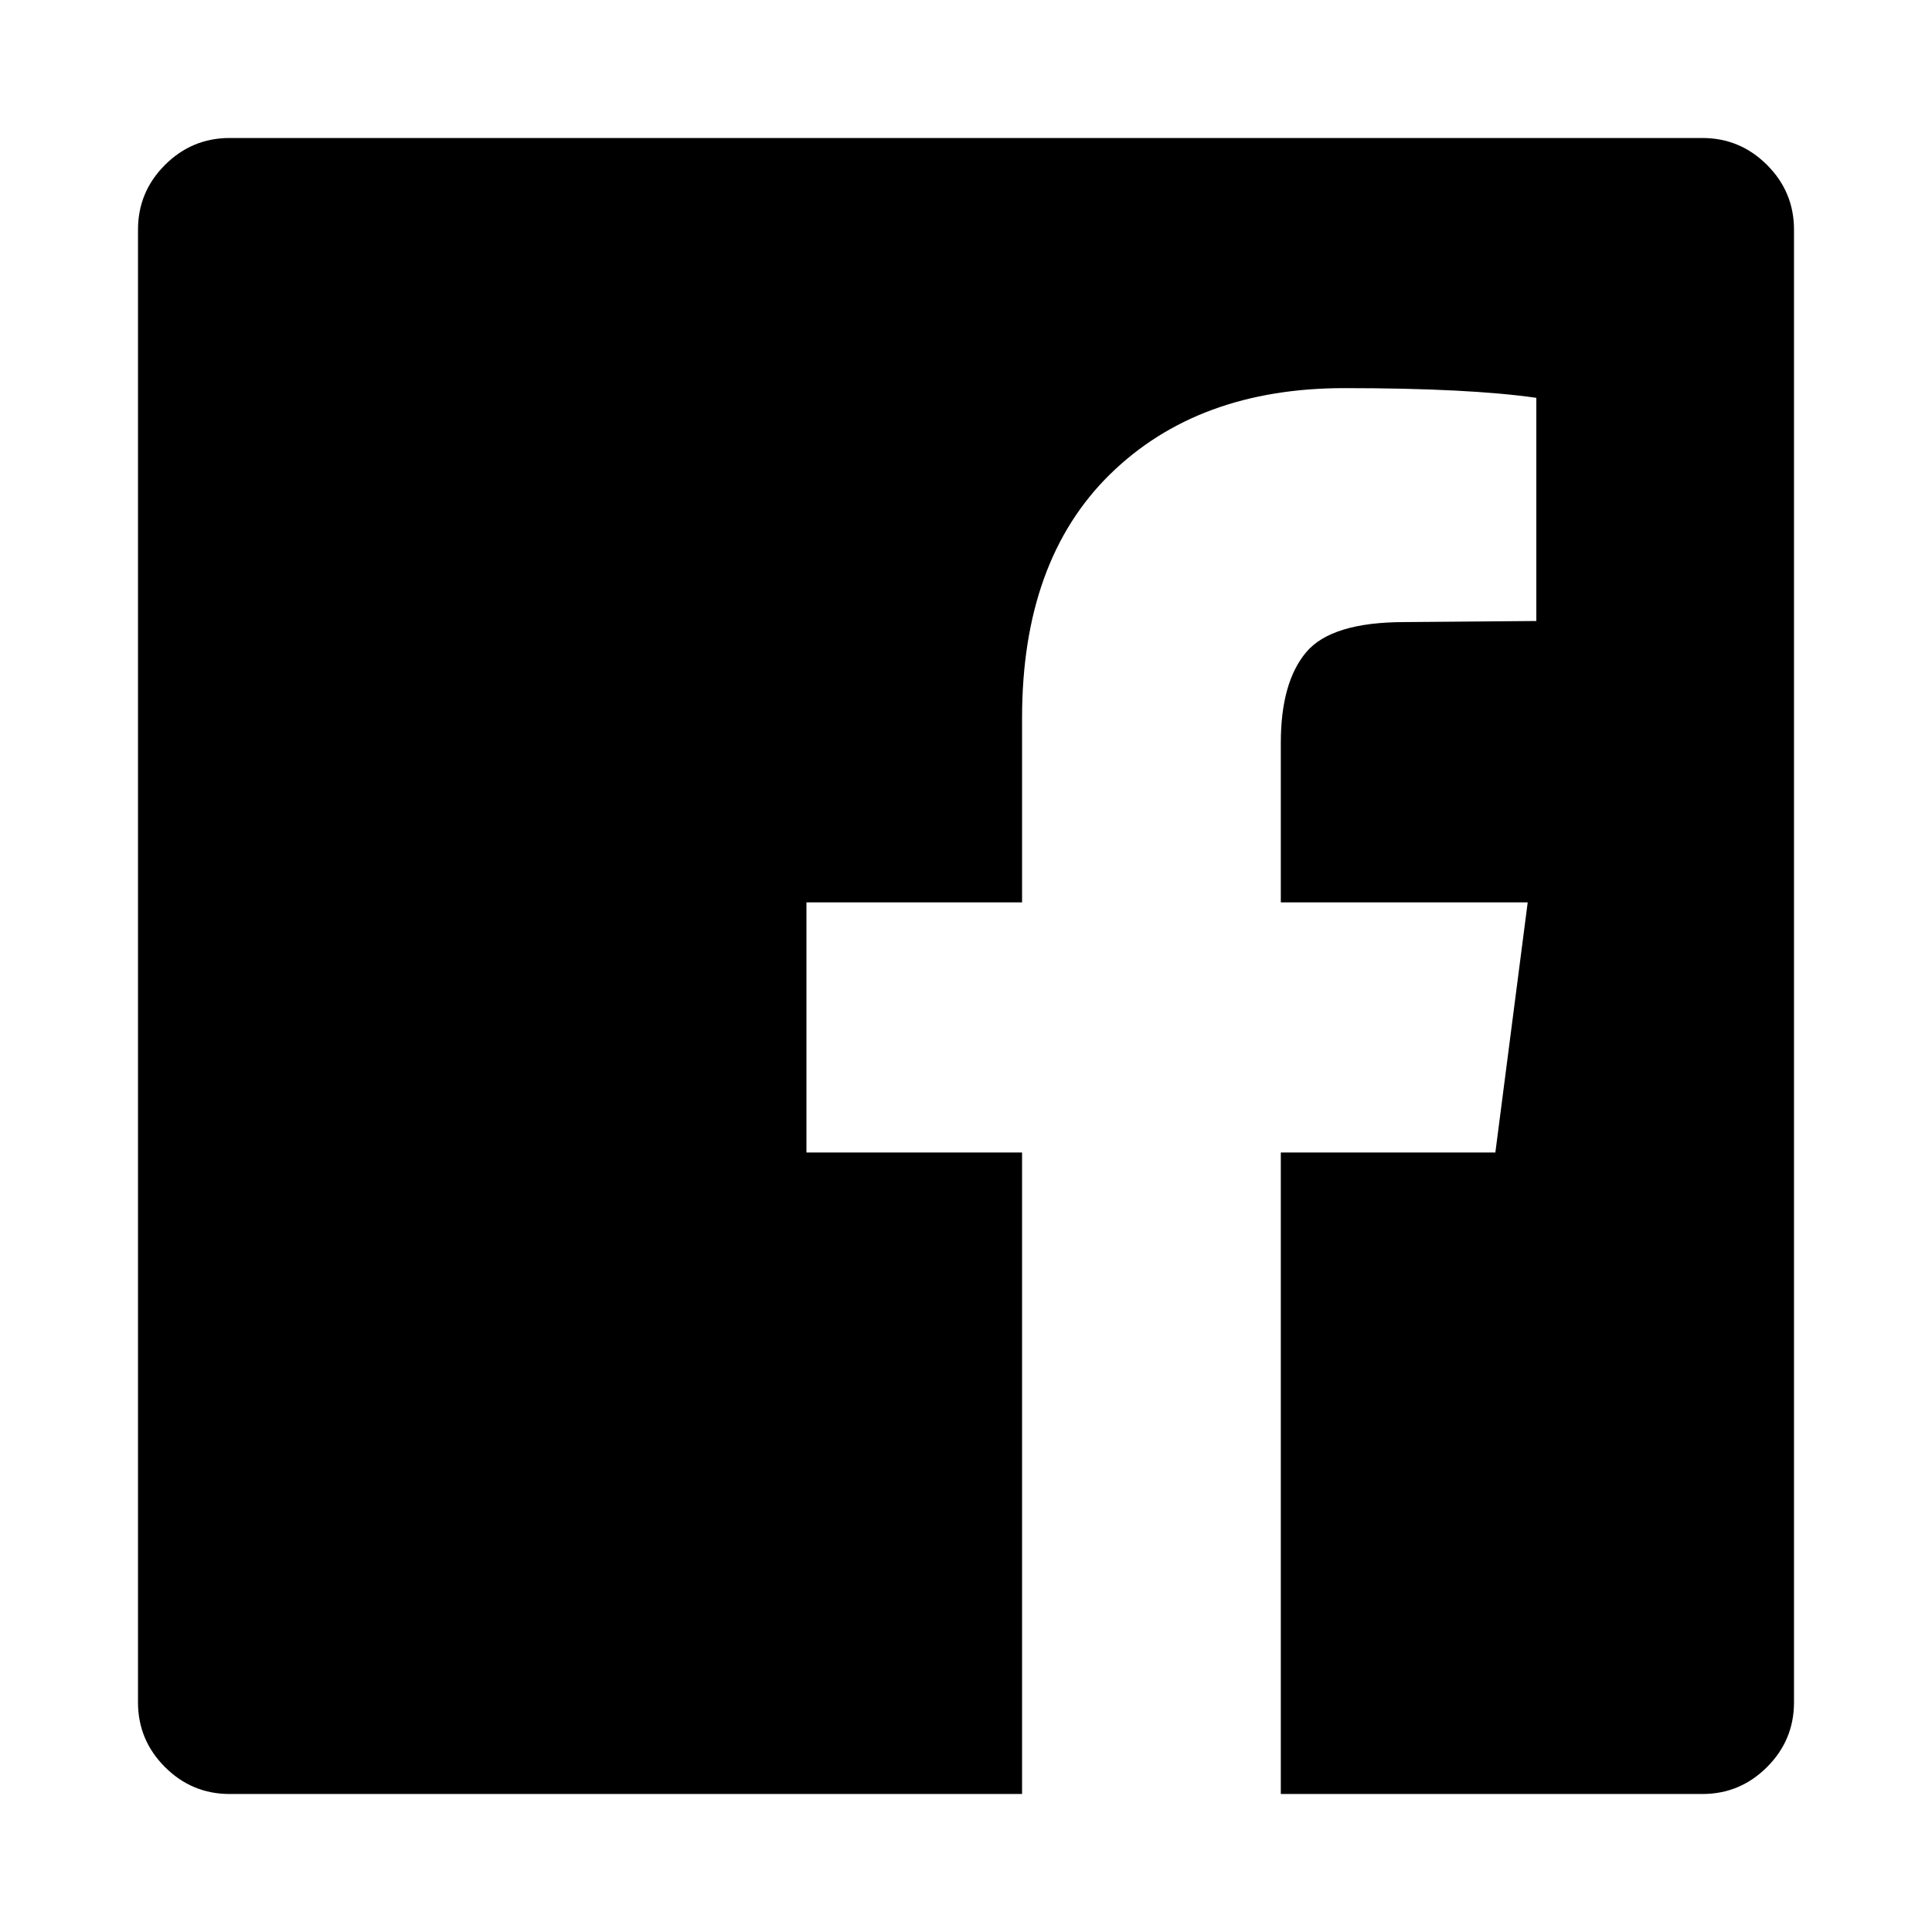
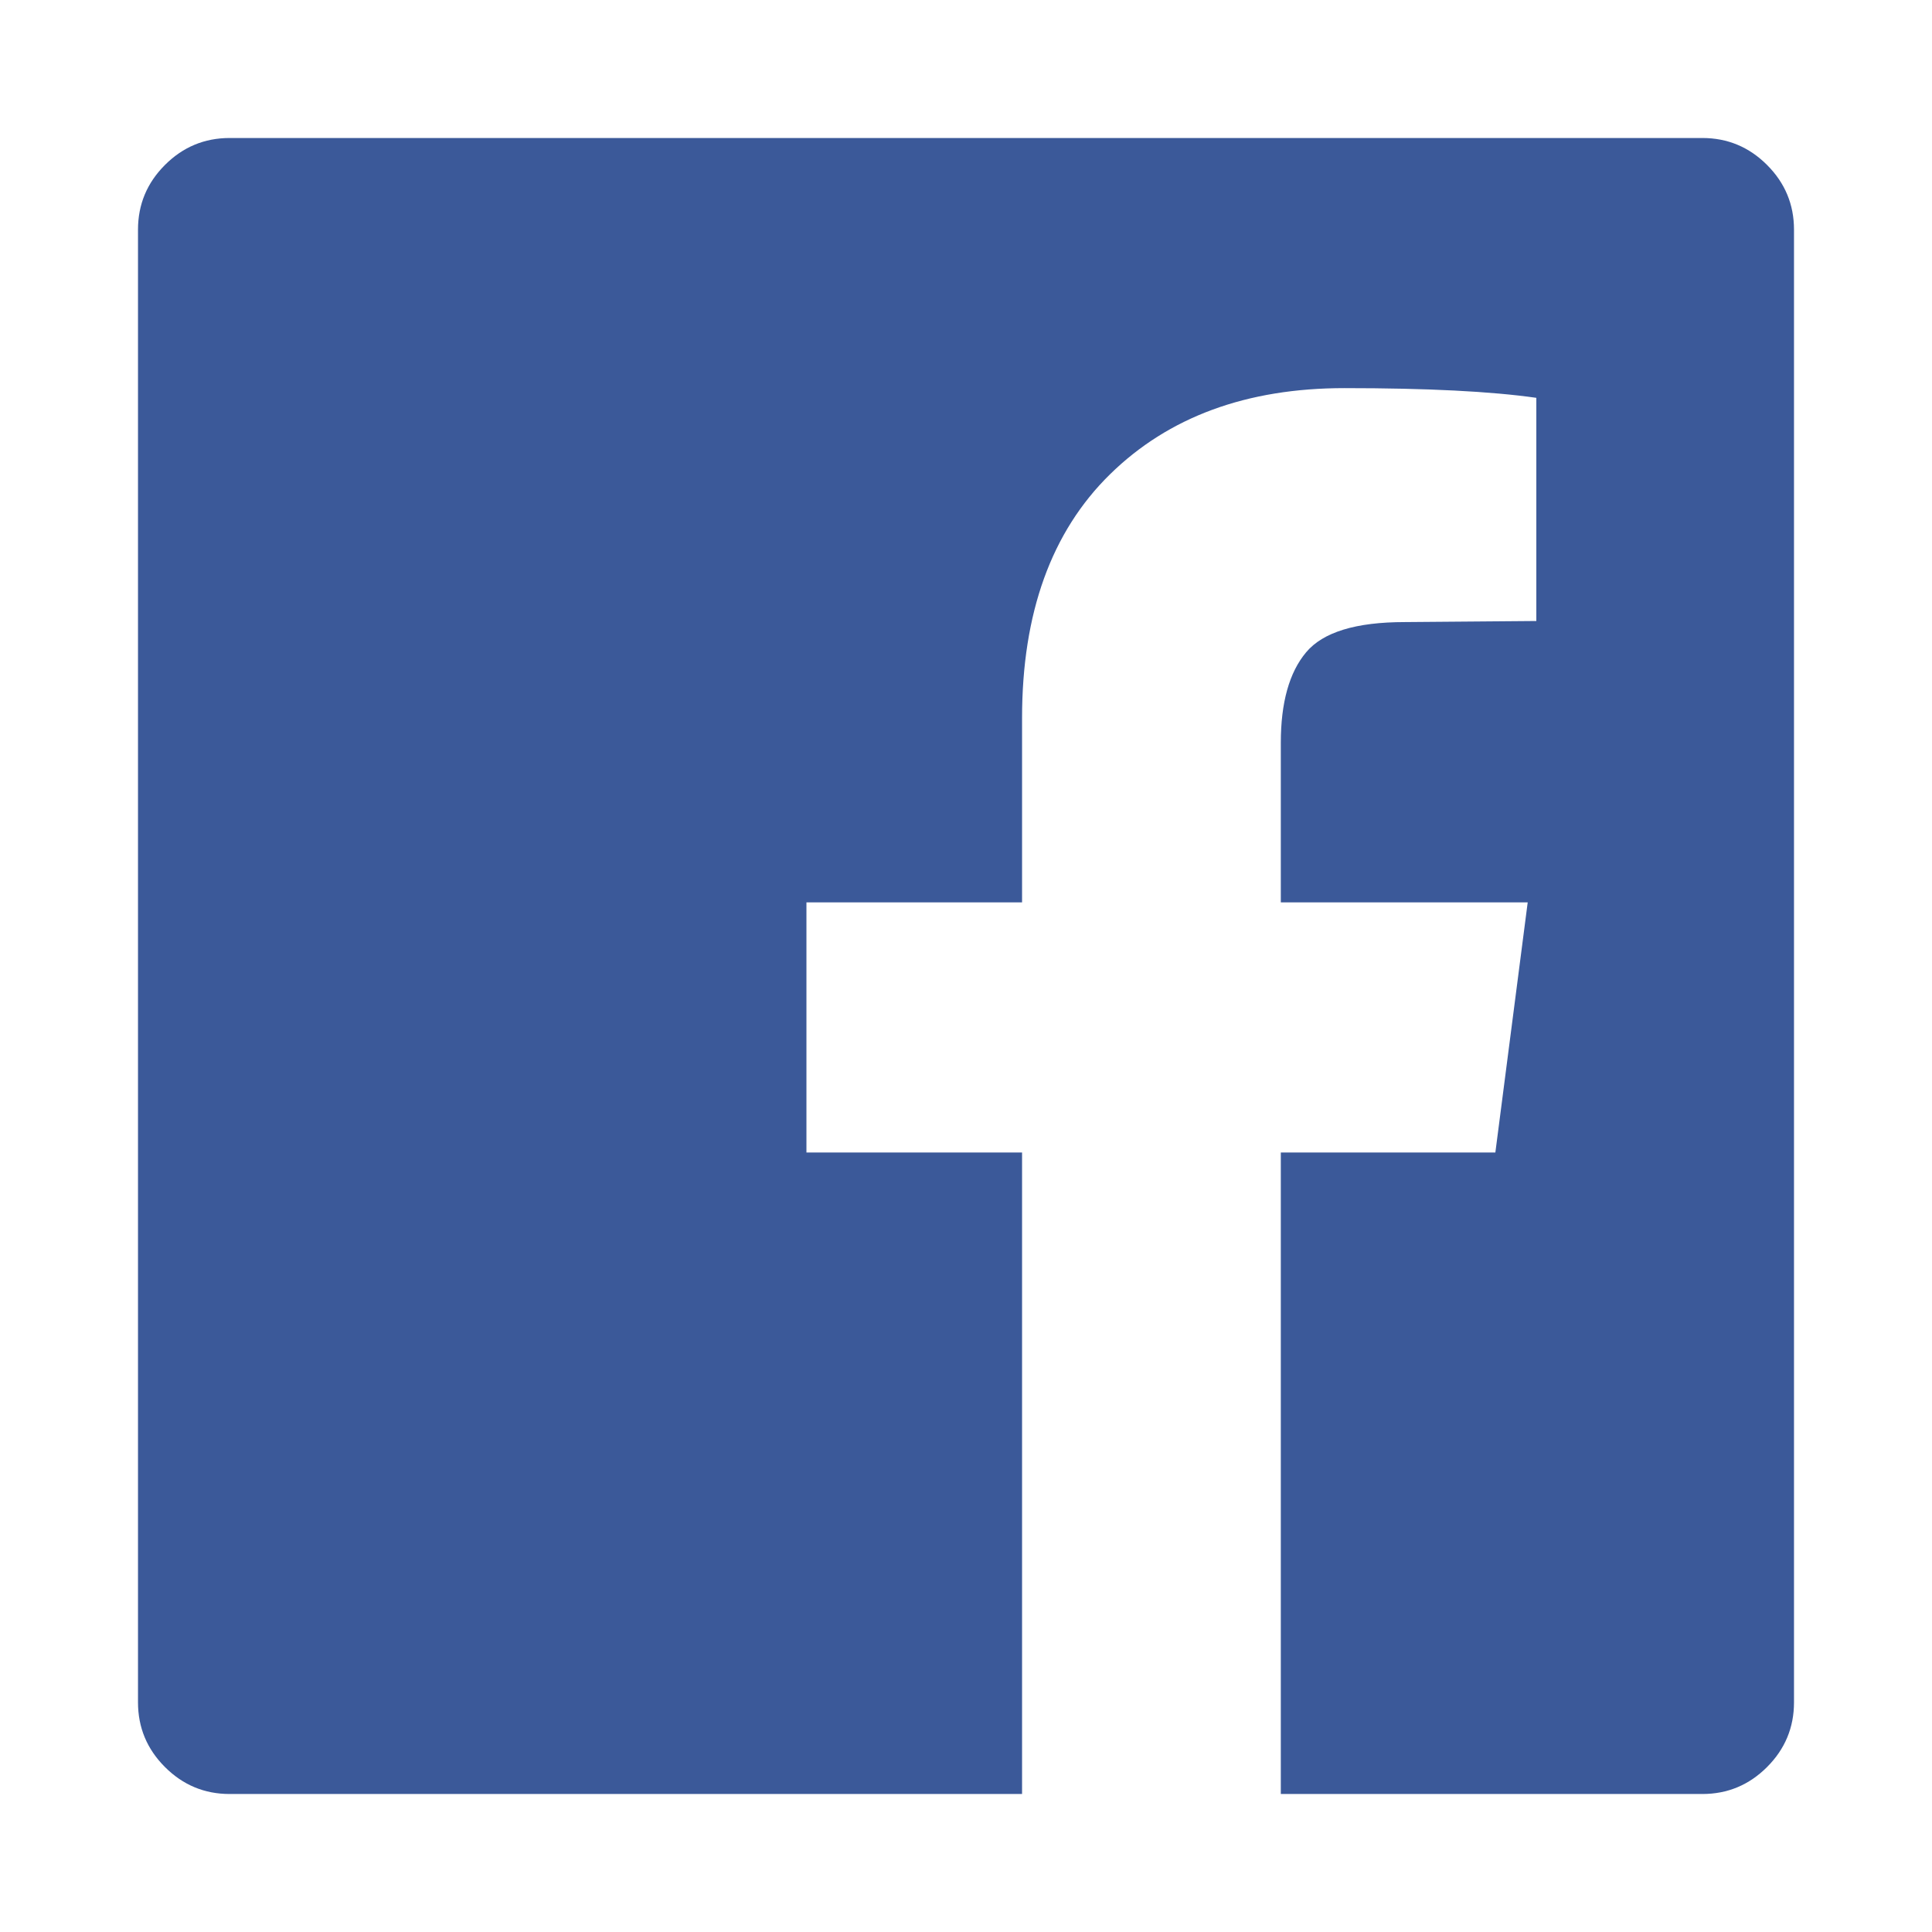
- <svg xmlns="http://www.w3.org/2000/svg" width="1792" height="1792" viewBox="0 0 1792 1792">
+ <svg xmlns="http://www.w3.org/2000/svg" width="1792" height="1792" viewBox="0 0 1792 1792" fill="#3B5999">
  <path d="M1579 128q35 0 60 25t25 60v1366q0 35-25 60t-60 25h-391v-595h199l30-232h-229v-148q0-56 23.5-84t91.5-28l122-1v-207q-63-9-178-9-136 0-217.5 80t-81.5 226v171h-200v232h200v595h-735q-35 0-60-25t-25-60v-1366q0-35 25-60t60-25h1366z" />
</svg>
